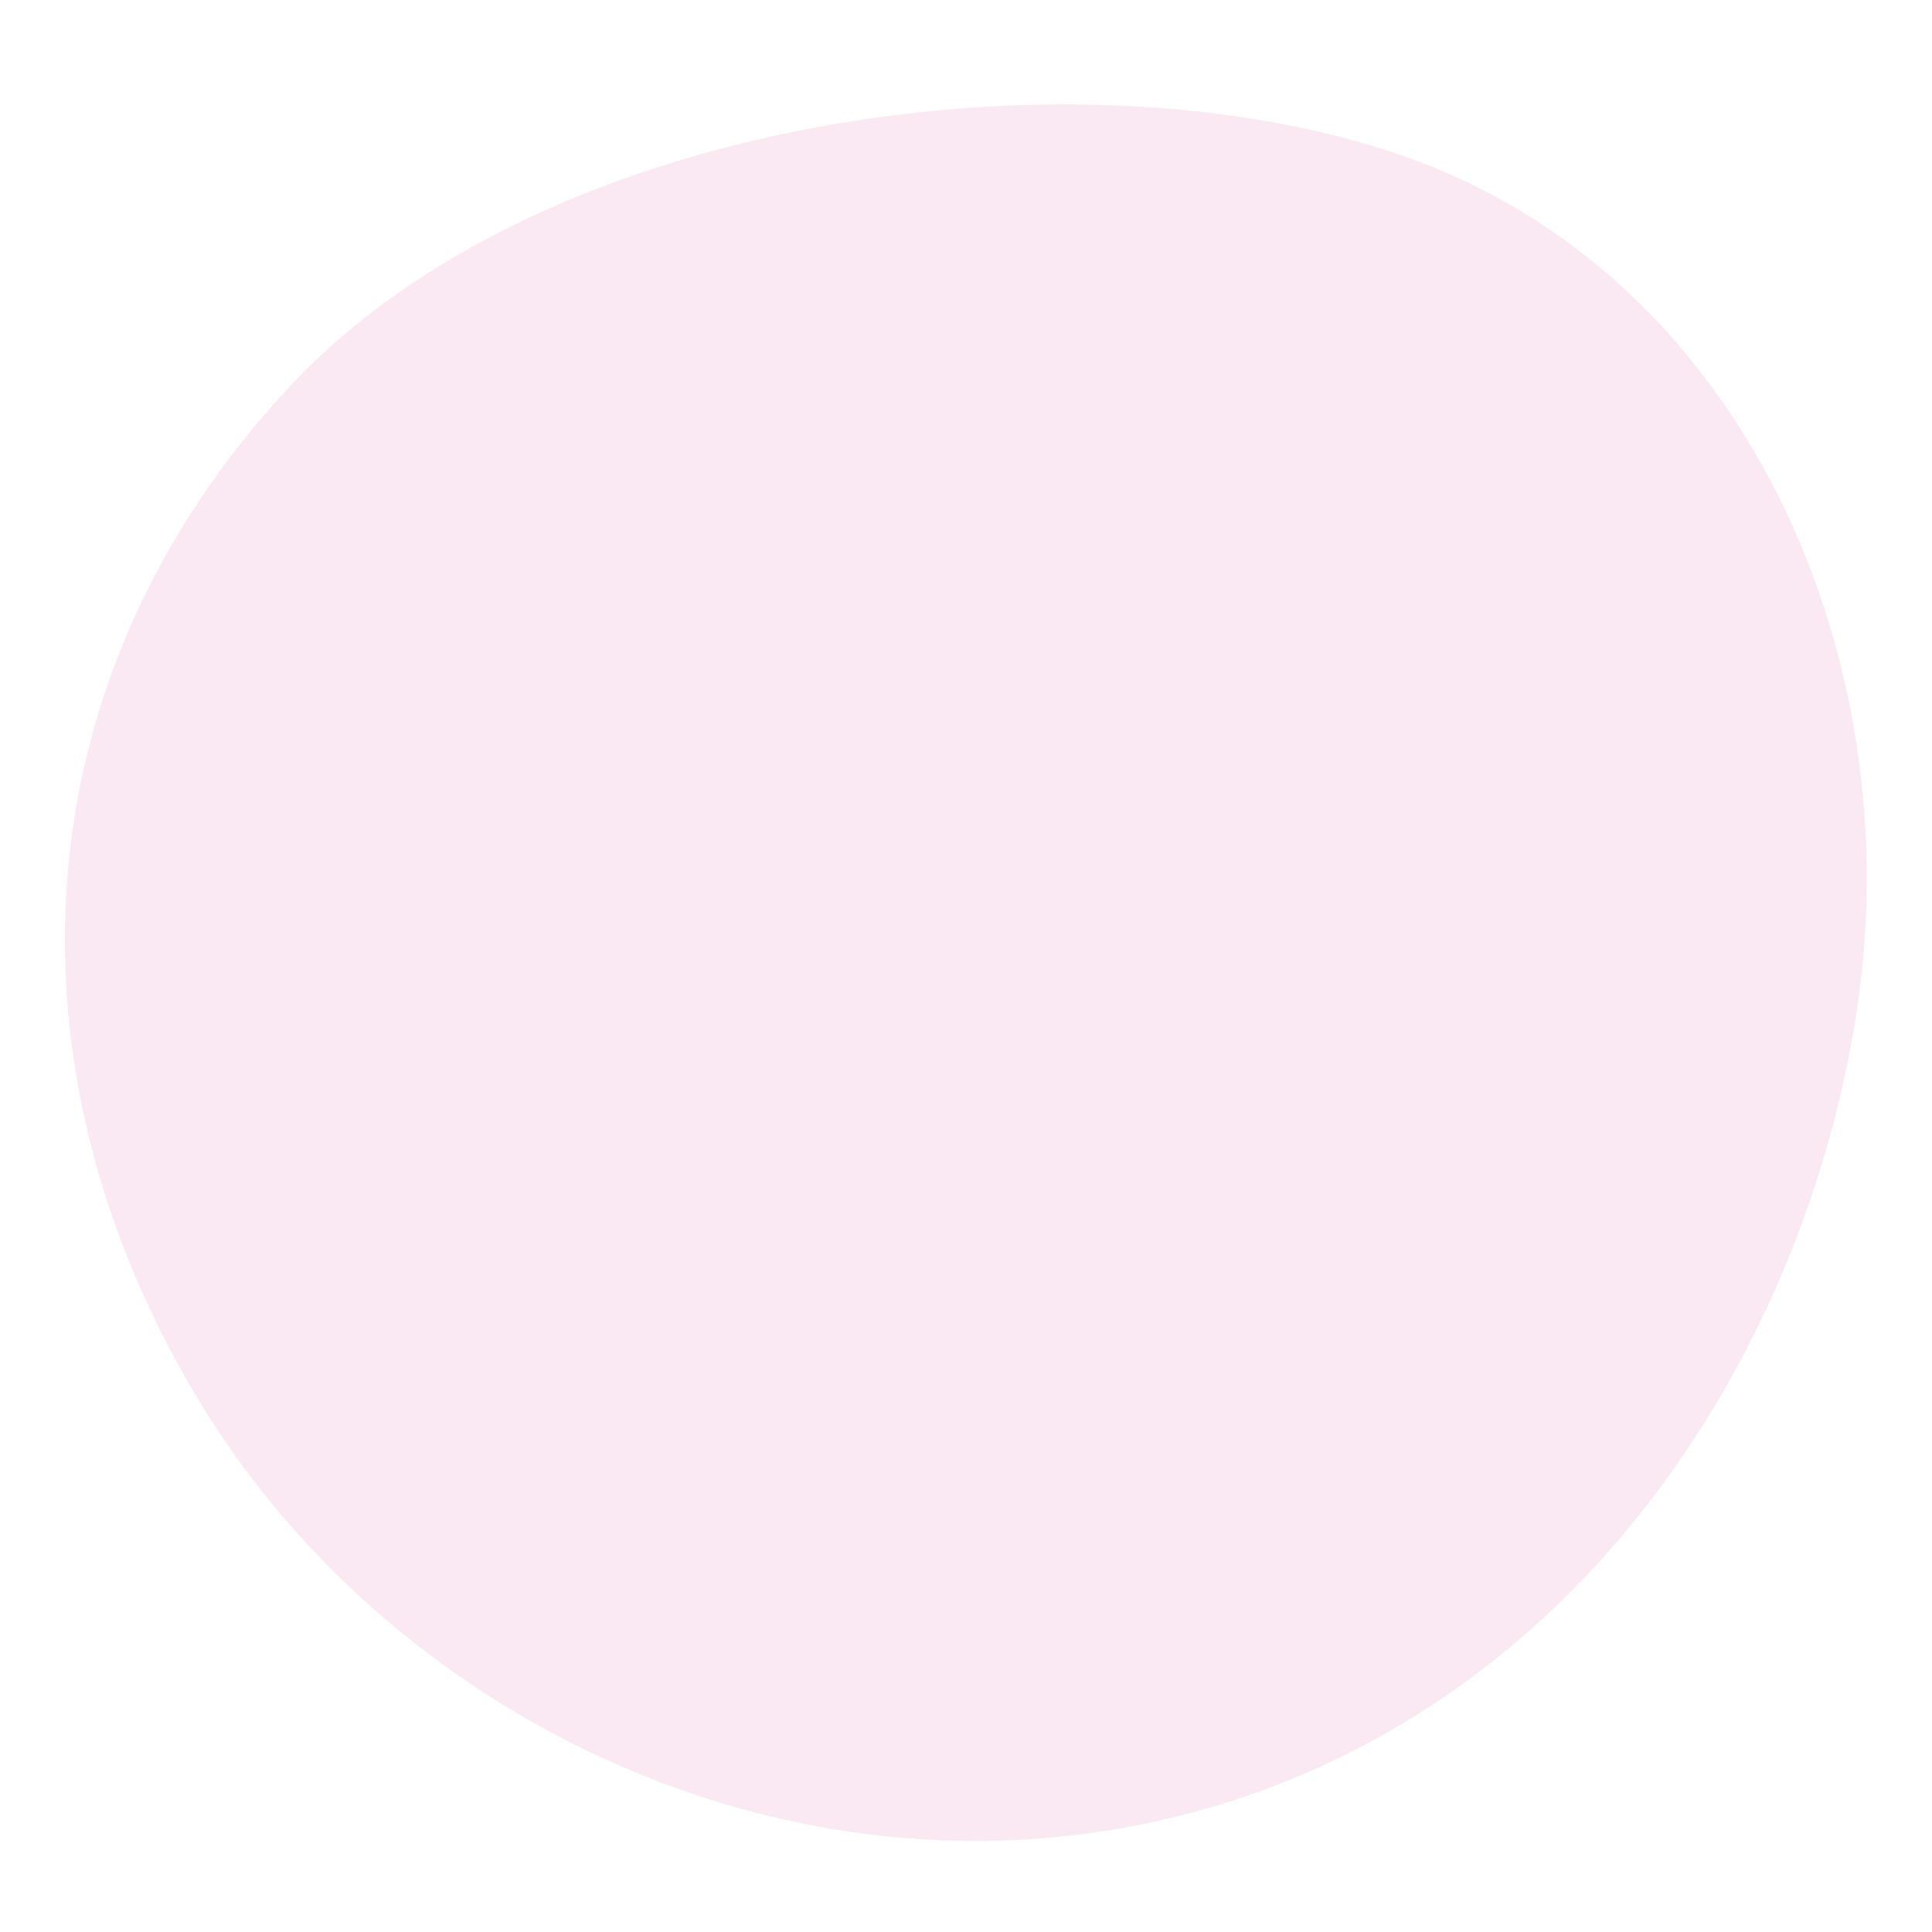
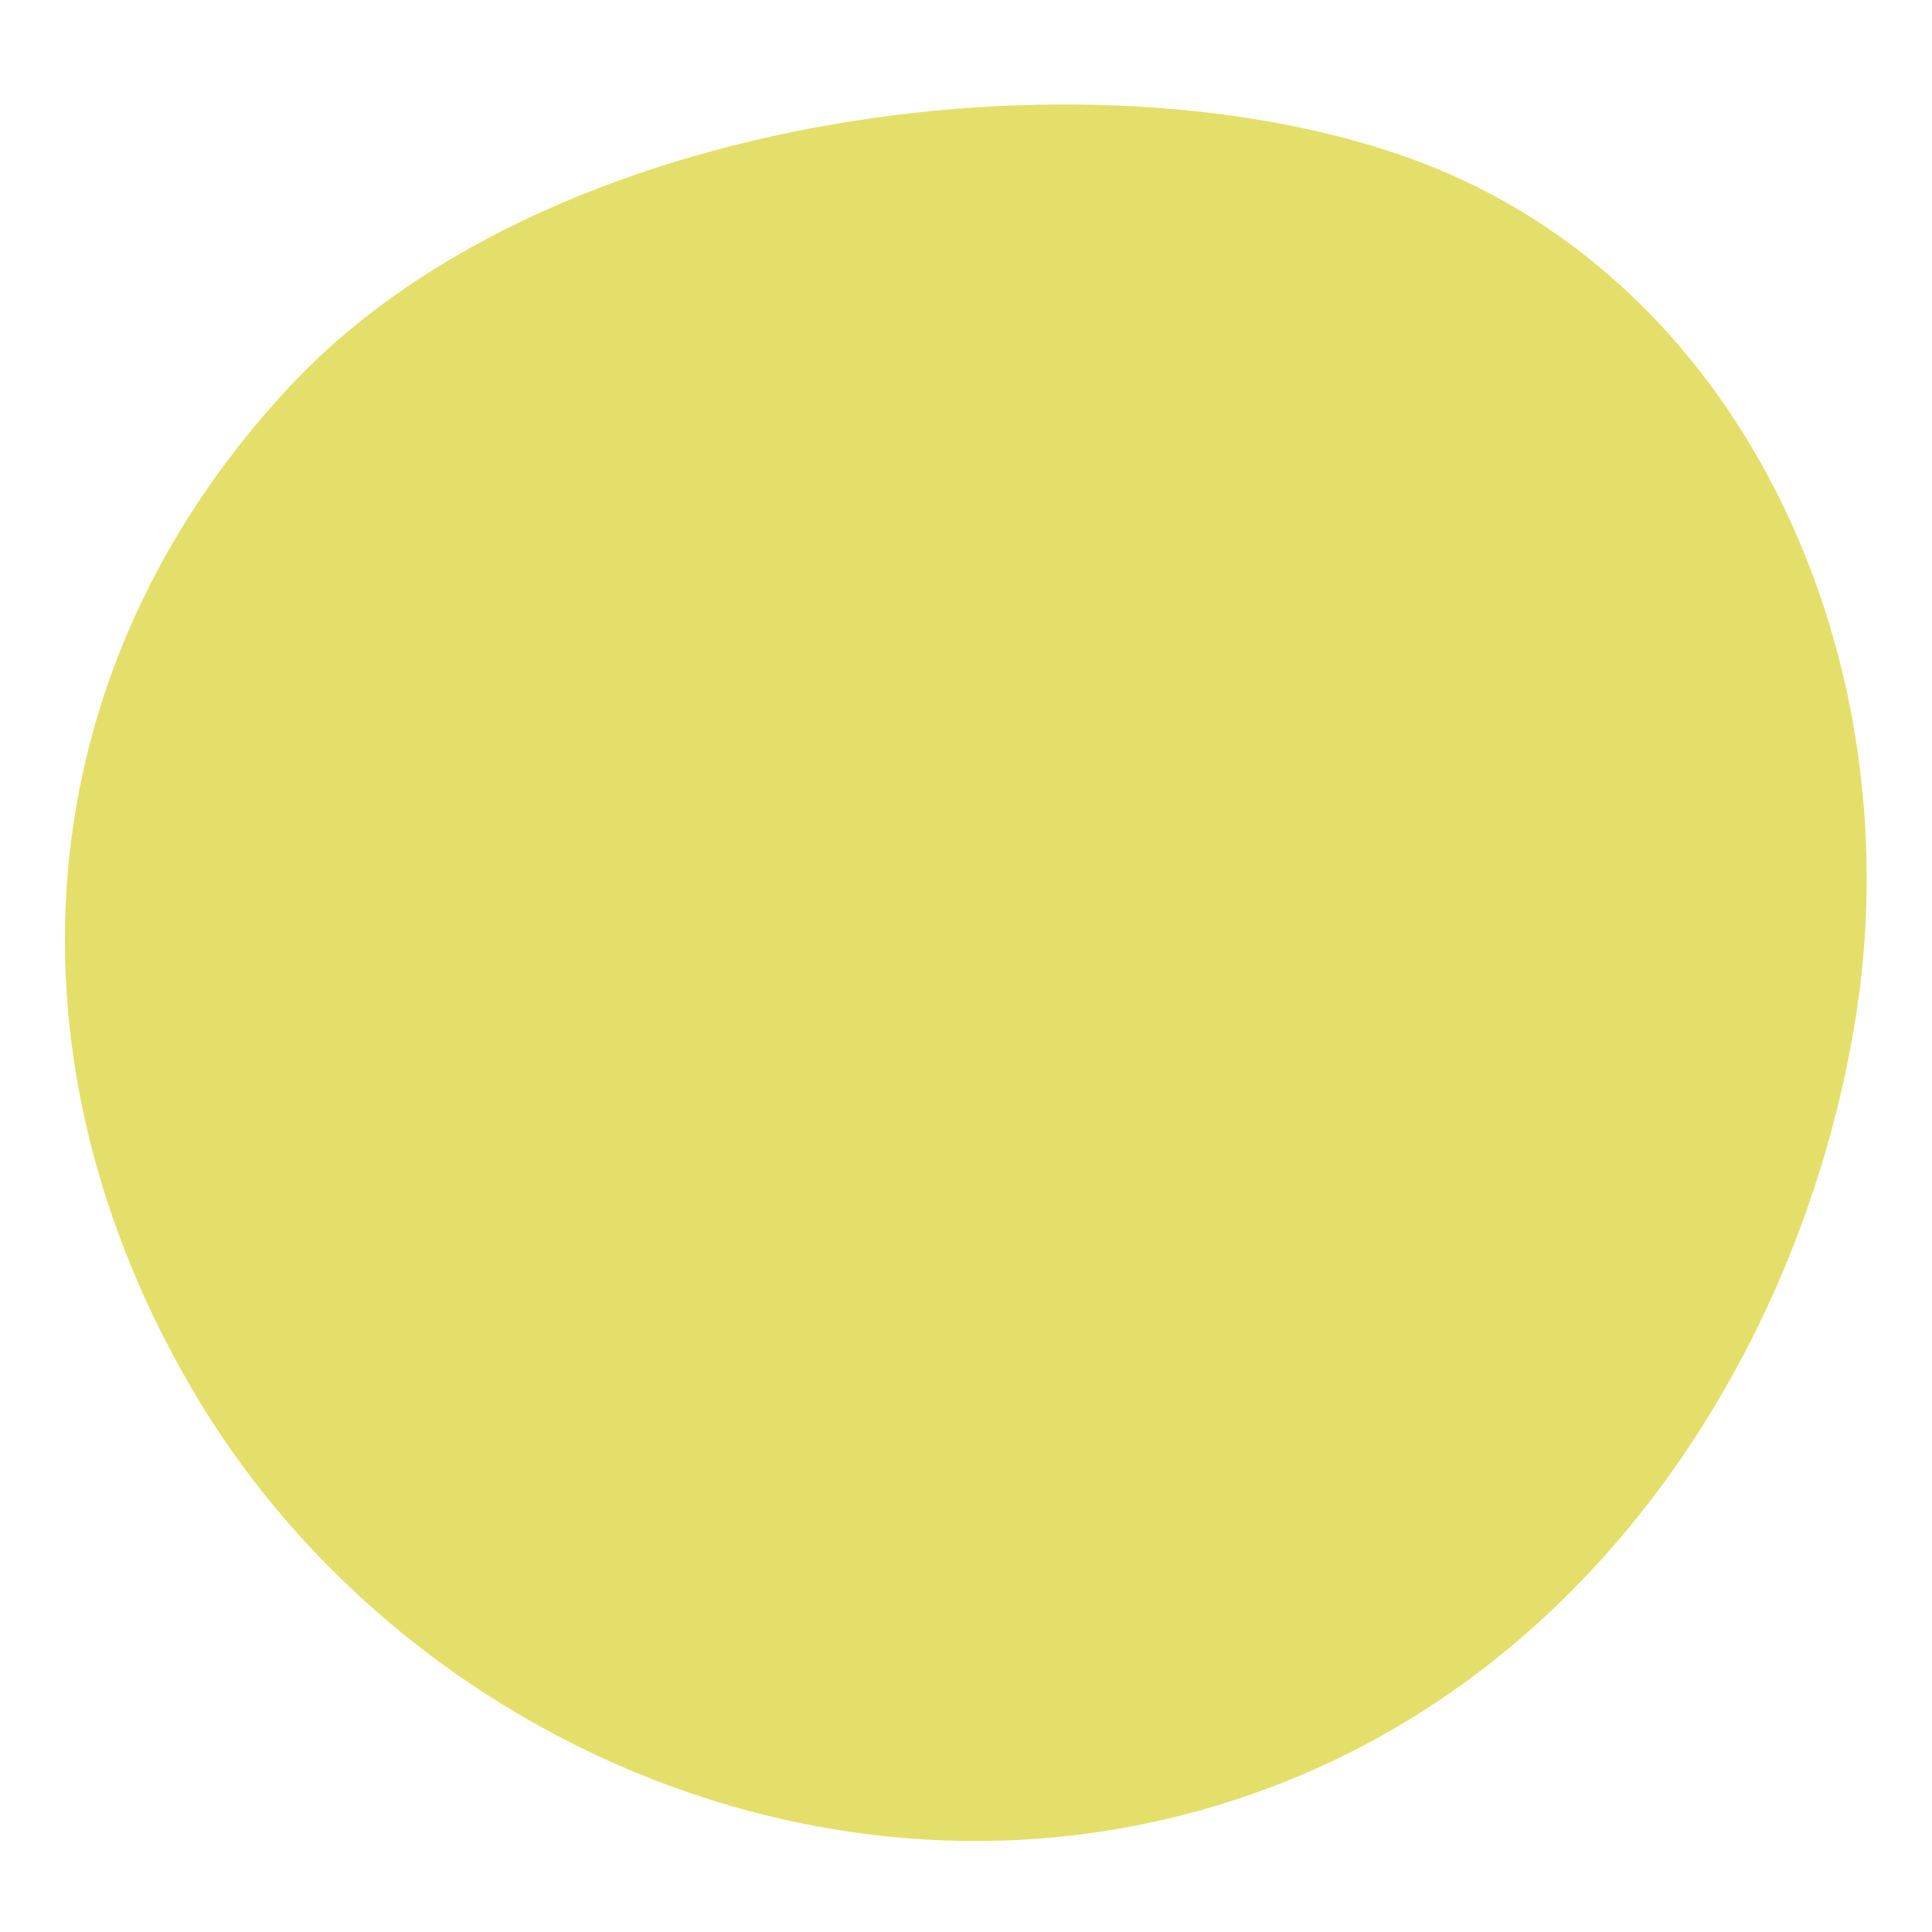
<svg xmlns="http://www.w3.org/2000/svg" preserveAspectRatio="none" overflow="visible" style="display: block;" width="220" height="220" viewBox="0 0 220 220" fill="none">
  <g id="Blob">
-     <path id="Vector" d="M165 19.8C200.2 35.2 217.8 77 211.2 116.6C204.6 156.2 178.2 195.8 134.2 206.8C90.2 217.8 44 195.8 22 158.4C0 121 2.2 77 33 44C63.8 11 129.8 4.4 165 19.8Z" fill="#F7DCEB" fill-opacity="0.65" />
+     <path id="Vector" d="M165 19.8C200.2 35.2 217.8 77 211.2 116.6C204.6 156.2 178.2 195.8 134.2 206.8C90.2 217.8 44 195.8 22 158.4C0 121 2.2 77 33 44C63.8 11 129.8 4.4 165 19.8Z" fill="#E4DF6A" />
  </g>
</svg>
